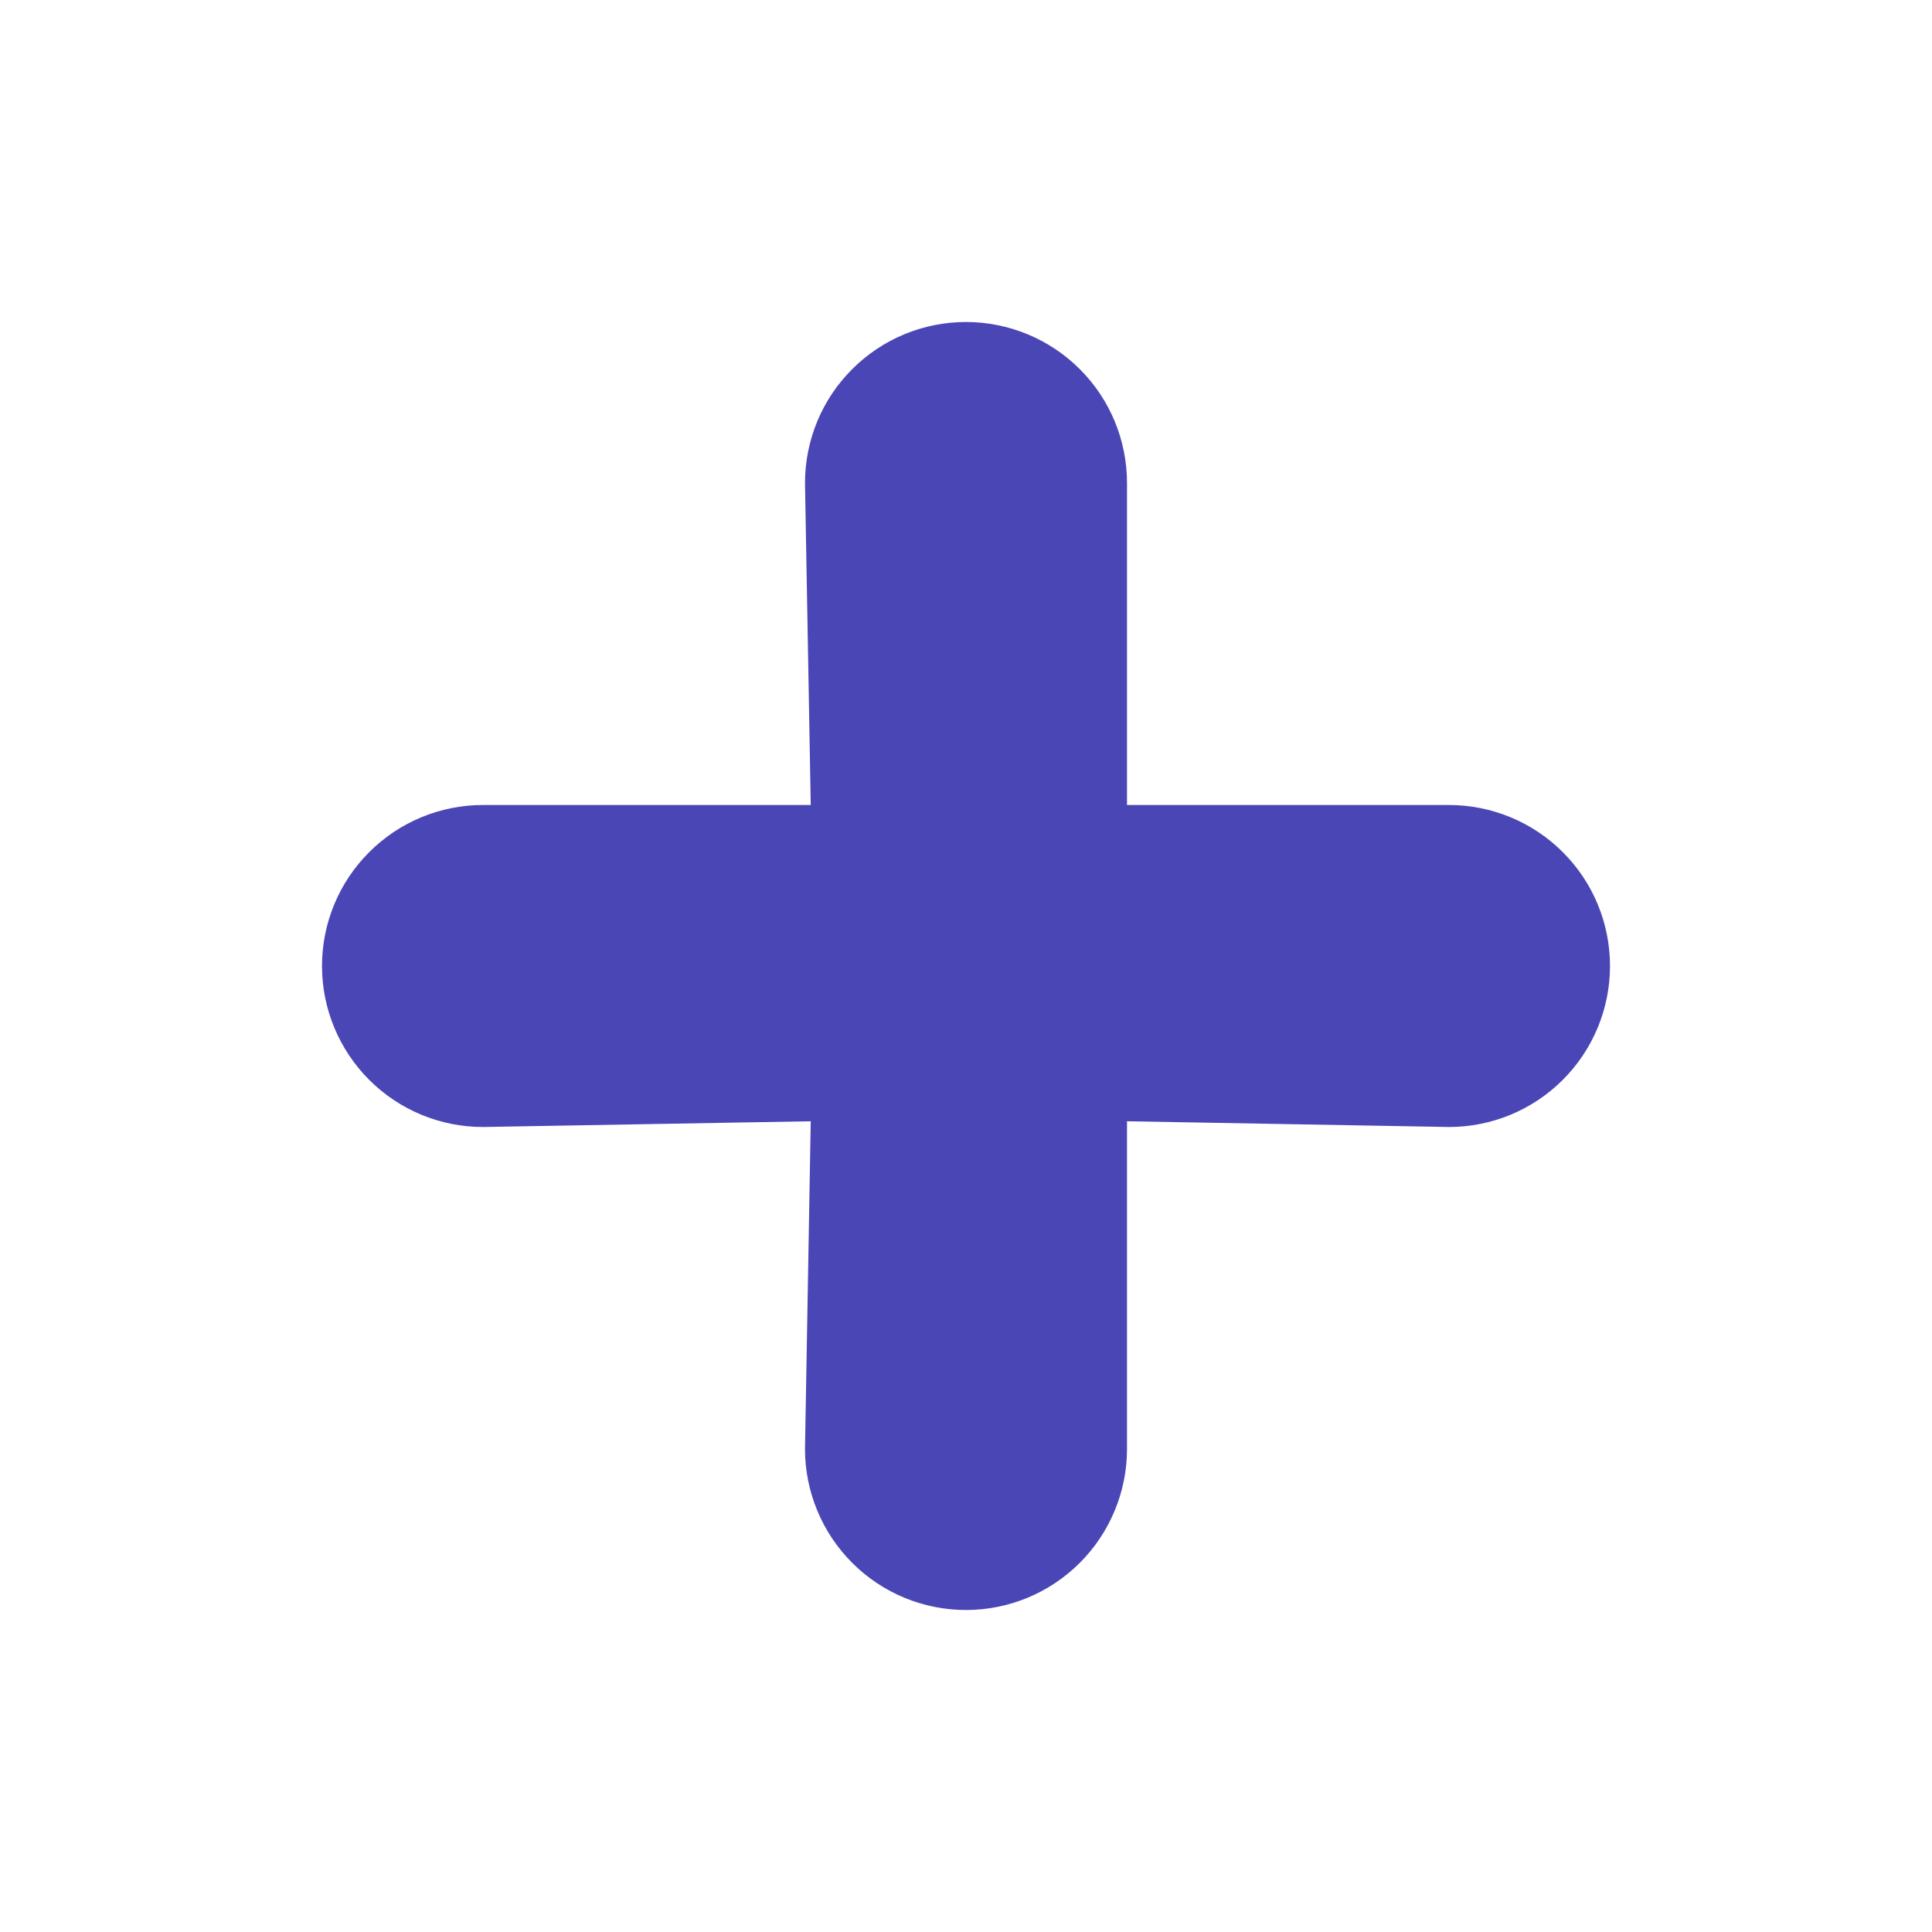
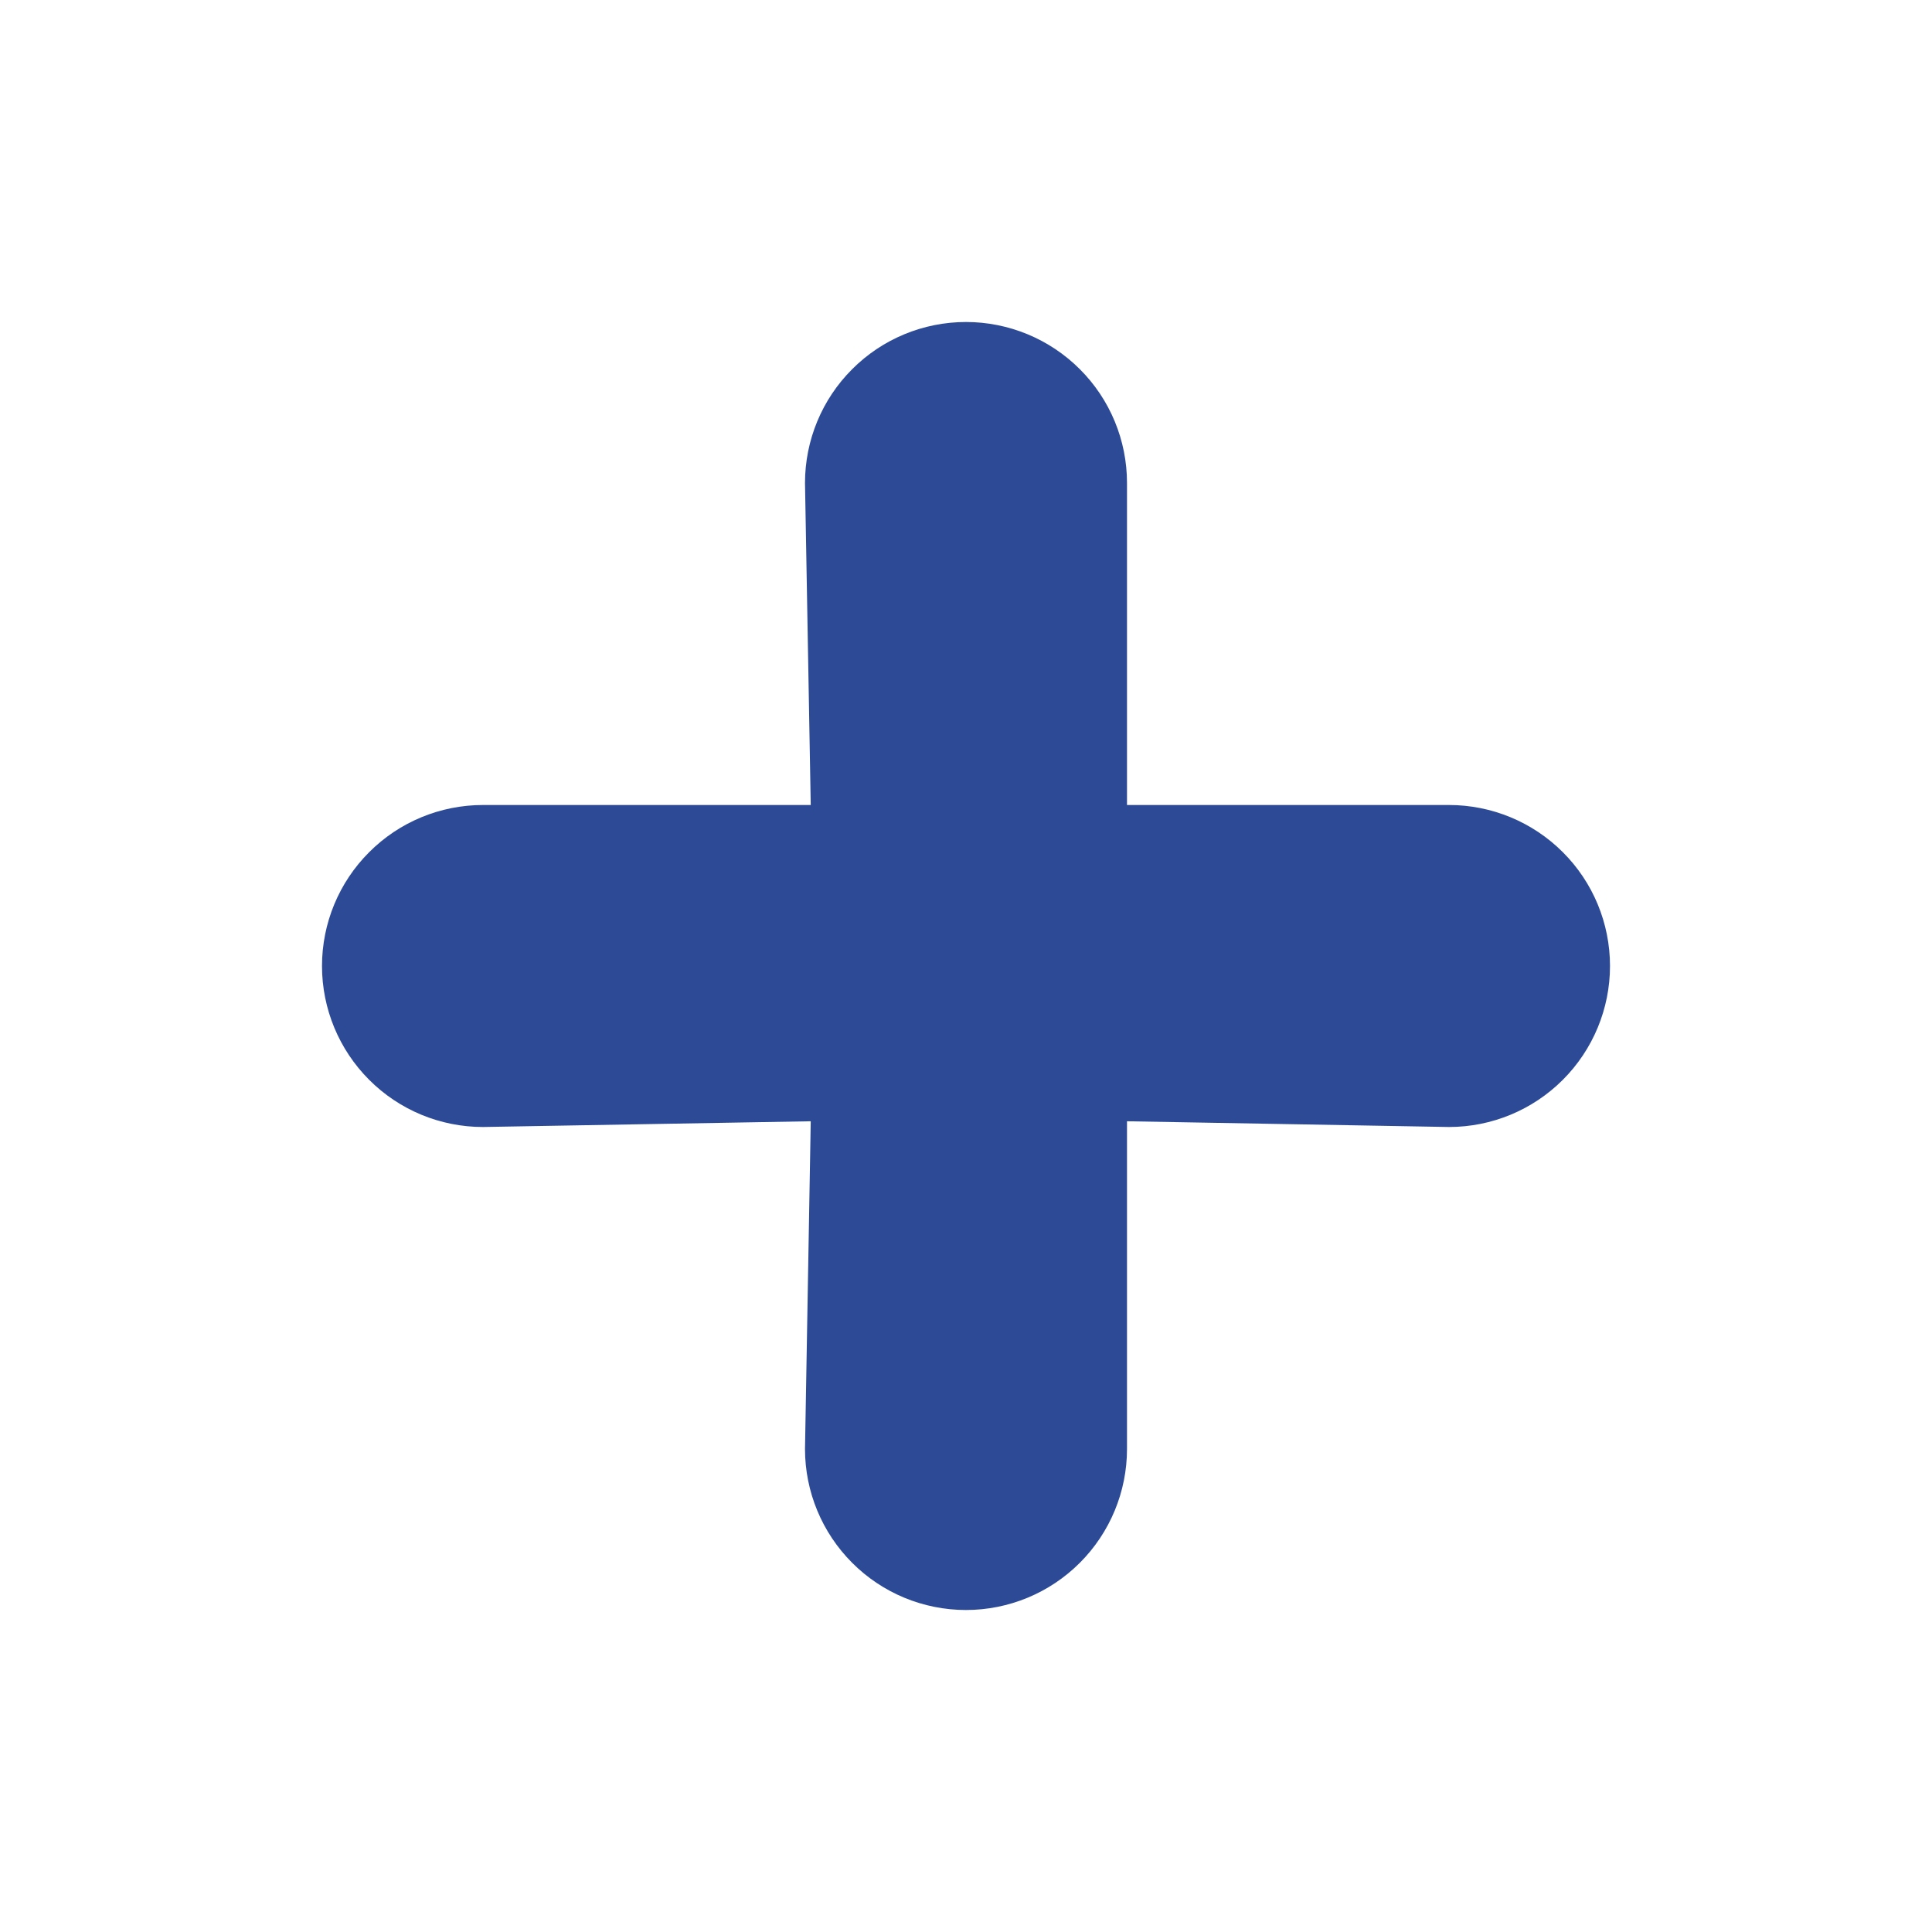
<svg xmlns="http://www.w3.org/2000/svg" preserveAspectRatio="none" overflow="visible" style="display: block;" width="23.916" height="23.916" viewBox="0 0 23.916 23.916" fill="none">
  <g id="typcn:plus">
-     <path id="Vector" d="M17.937 9.965H13.951V5.979C13.951 5.45 13.741 4.943 13.367 4.57C12.993 4.196 12.486 3.986 11.958 3.986C11.429 3.986 10.922 4.196 10.549 4.57C10.175 4.943 9.965 5.45 9.965 5.979L10.036 9.965H5.979C5.45 9.965 4.943 10.175 4.57 10.549C4.196 10.922 3.986 11.429 3.986 11.958C3.986 12.486 4.196 12.993 4.57 13.367C4.943 13.741 5.45 13.951 5.979 13.951L10.036 13.88L9.965 17.937C9.965 18.465 10.175 18.972 10.549 19.346C10.922 19.72 11.429 19.93 11.958 19.93C12.486 19.93 12.993 19.72 13.367 19.346C13.741 18.972 13.951 18.465 13.951 17.937V13.88L17.937 13.951C18.465 13.951 18.972 13.741 19.346 13.367C19.72 12.993 19.93 12.486 19.93 11.958C19.93 11.429 19.72 10.922 19.346 10.549C18.972 10.175 18.465 9.965 17.937 9.965Z" fill="#4A46B5" />
+     <path id="Vector" d="M17.937 9.965H13.951V5.979C13.951 5.45 13.741 4.943 13.367 4.57C12.993 4.196 12.486 3.986 11.958 3.986C11.429 3.986 10.922 4.196 10.549 4.57C10.175 4.943 9.965 5.45 9.965 5.979L10.036 9.965H5.979C5.45 9.965 4.943 10.175 4.57 10.549C4.196 10.922 3.986 11.429 3.986 11.958C3.986 12.486 4.196 12.993 4.57 13.367C4.943 13.741 5.45 13.951 5.979 13.951L10.036 13.88L9.965 17.937C9.965 18.465 10.175 18.972 10.549 19.346C10.922 19.72 11.429 19.93 11.958 19.93C12.486 19.93 12.993 19.72 13.367 19.346C13.741 18.972 13.951 18.465 13.951 17.937V13.88L17.937 13.951C18.465 13.951 18.972 13.741 19.346 13.367C19.72 12.993 19.93 12.486 19.93 11.958C19.93 11.429 19.72 10.922 19.346 10.549C18.972 10.175 18.465 9.965 17.937 9.965Z" fill="#2C4A96" />
  </g>
</svg>
